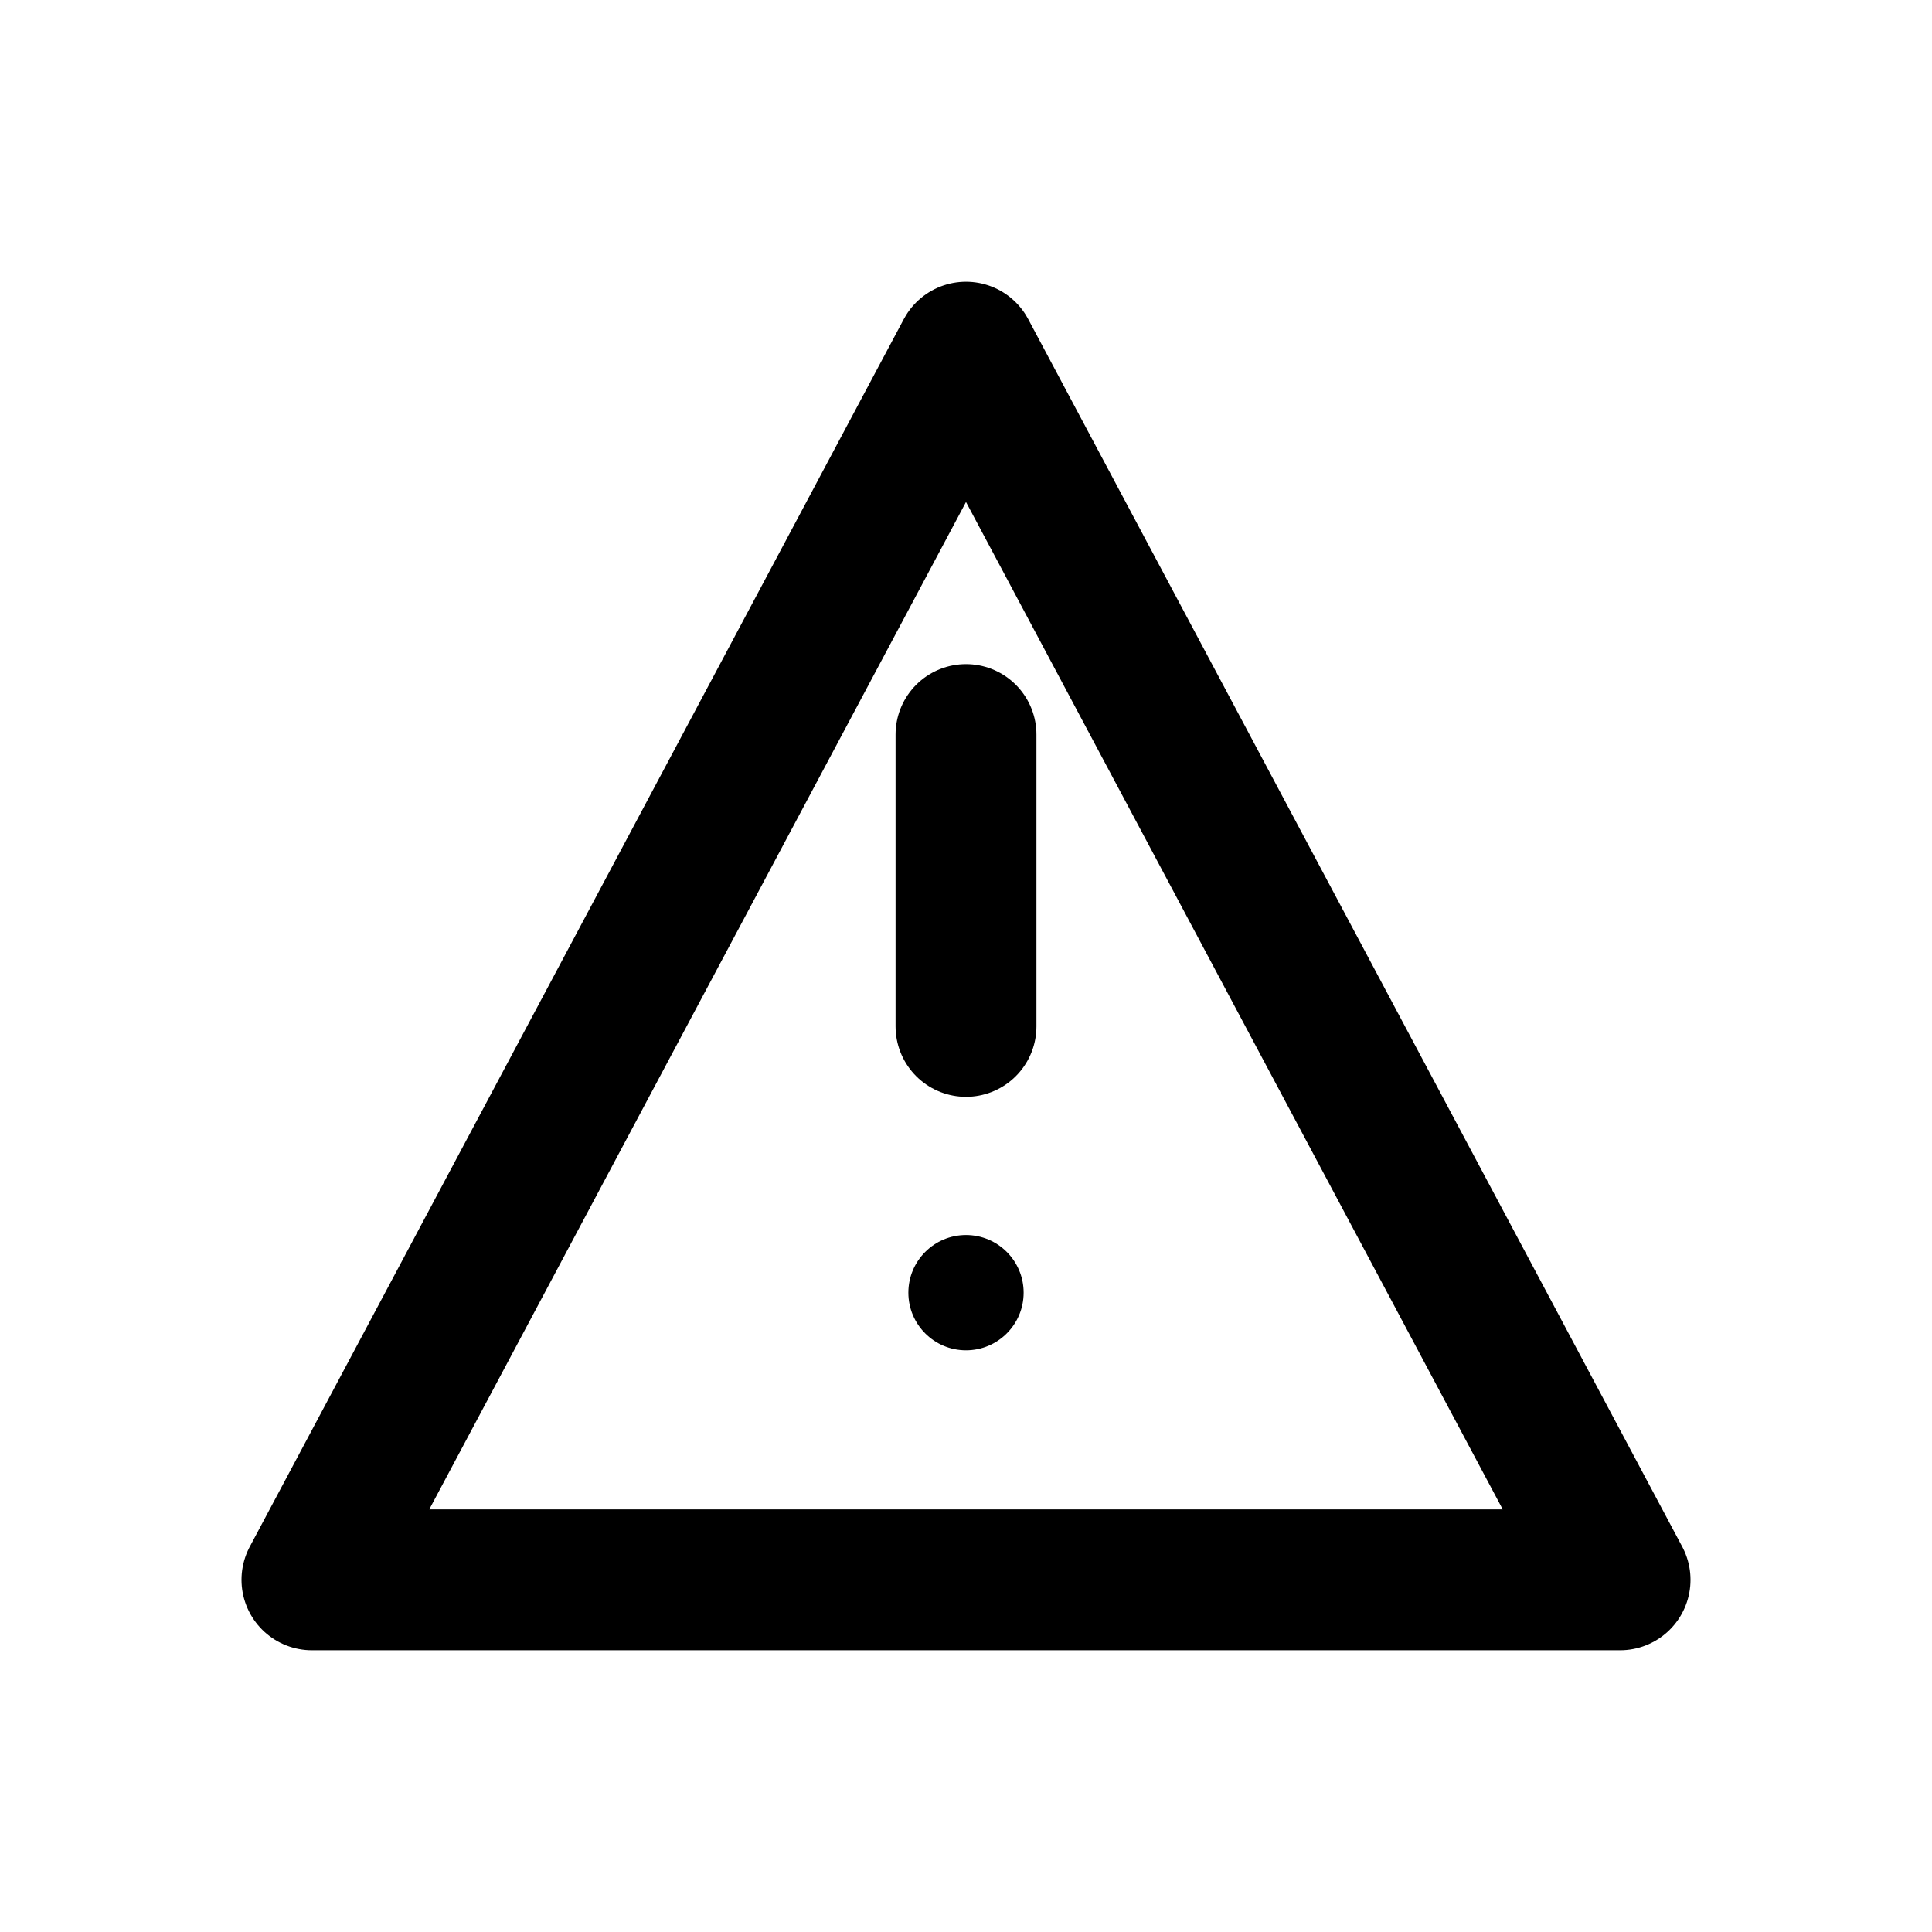
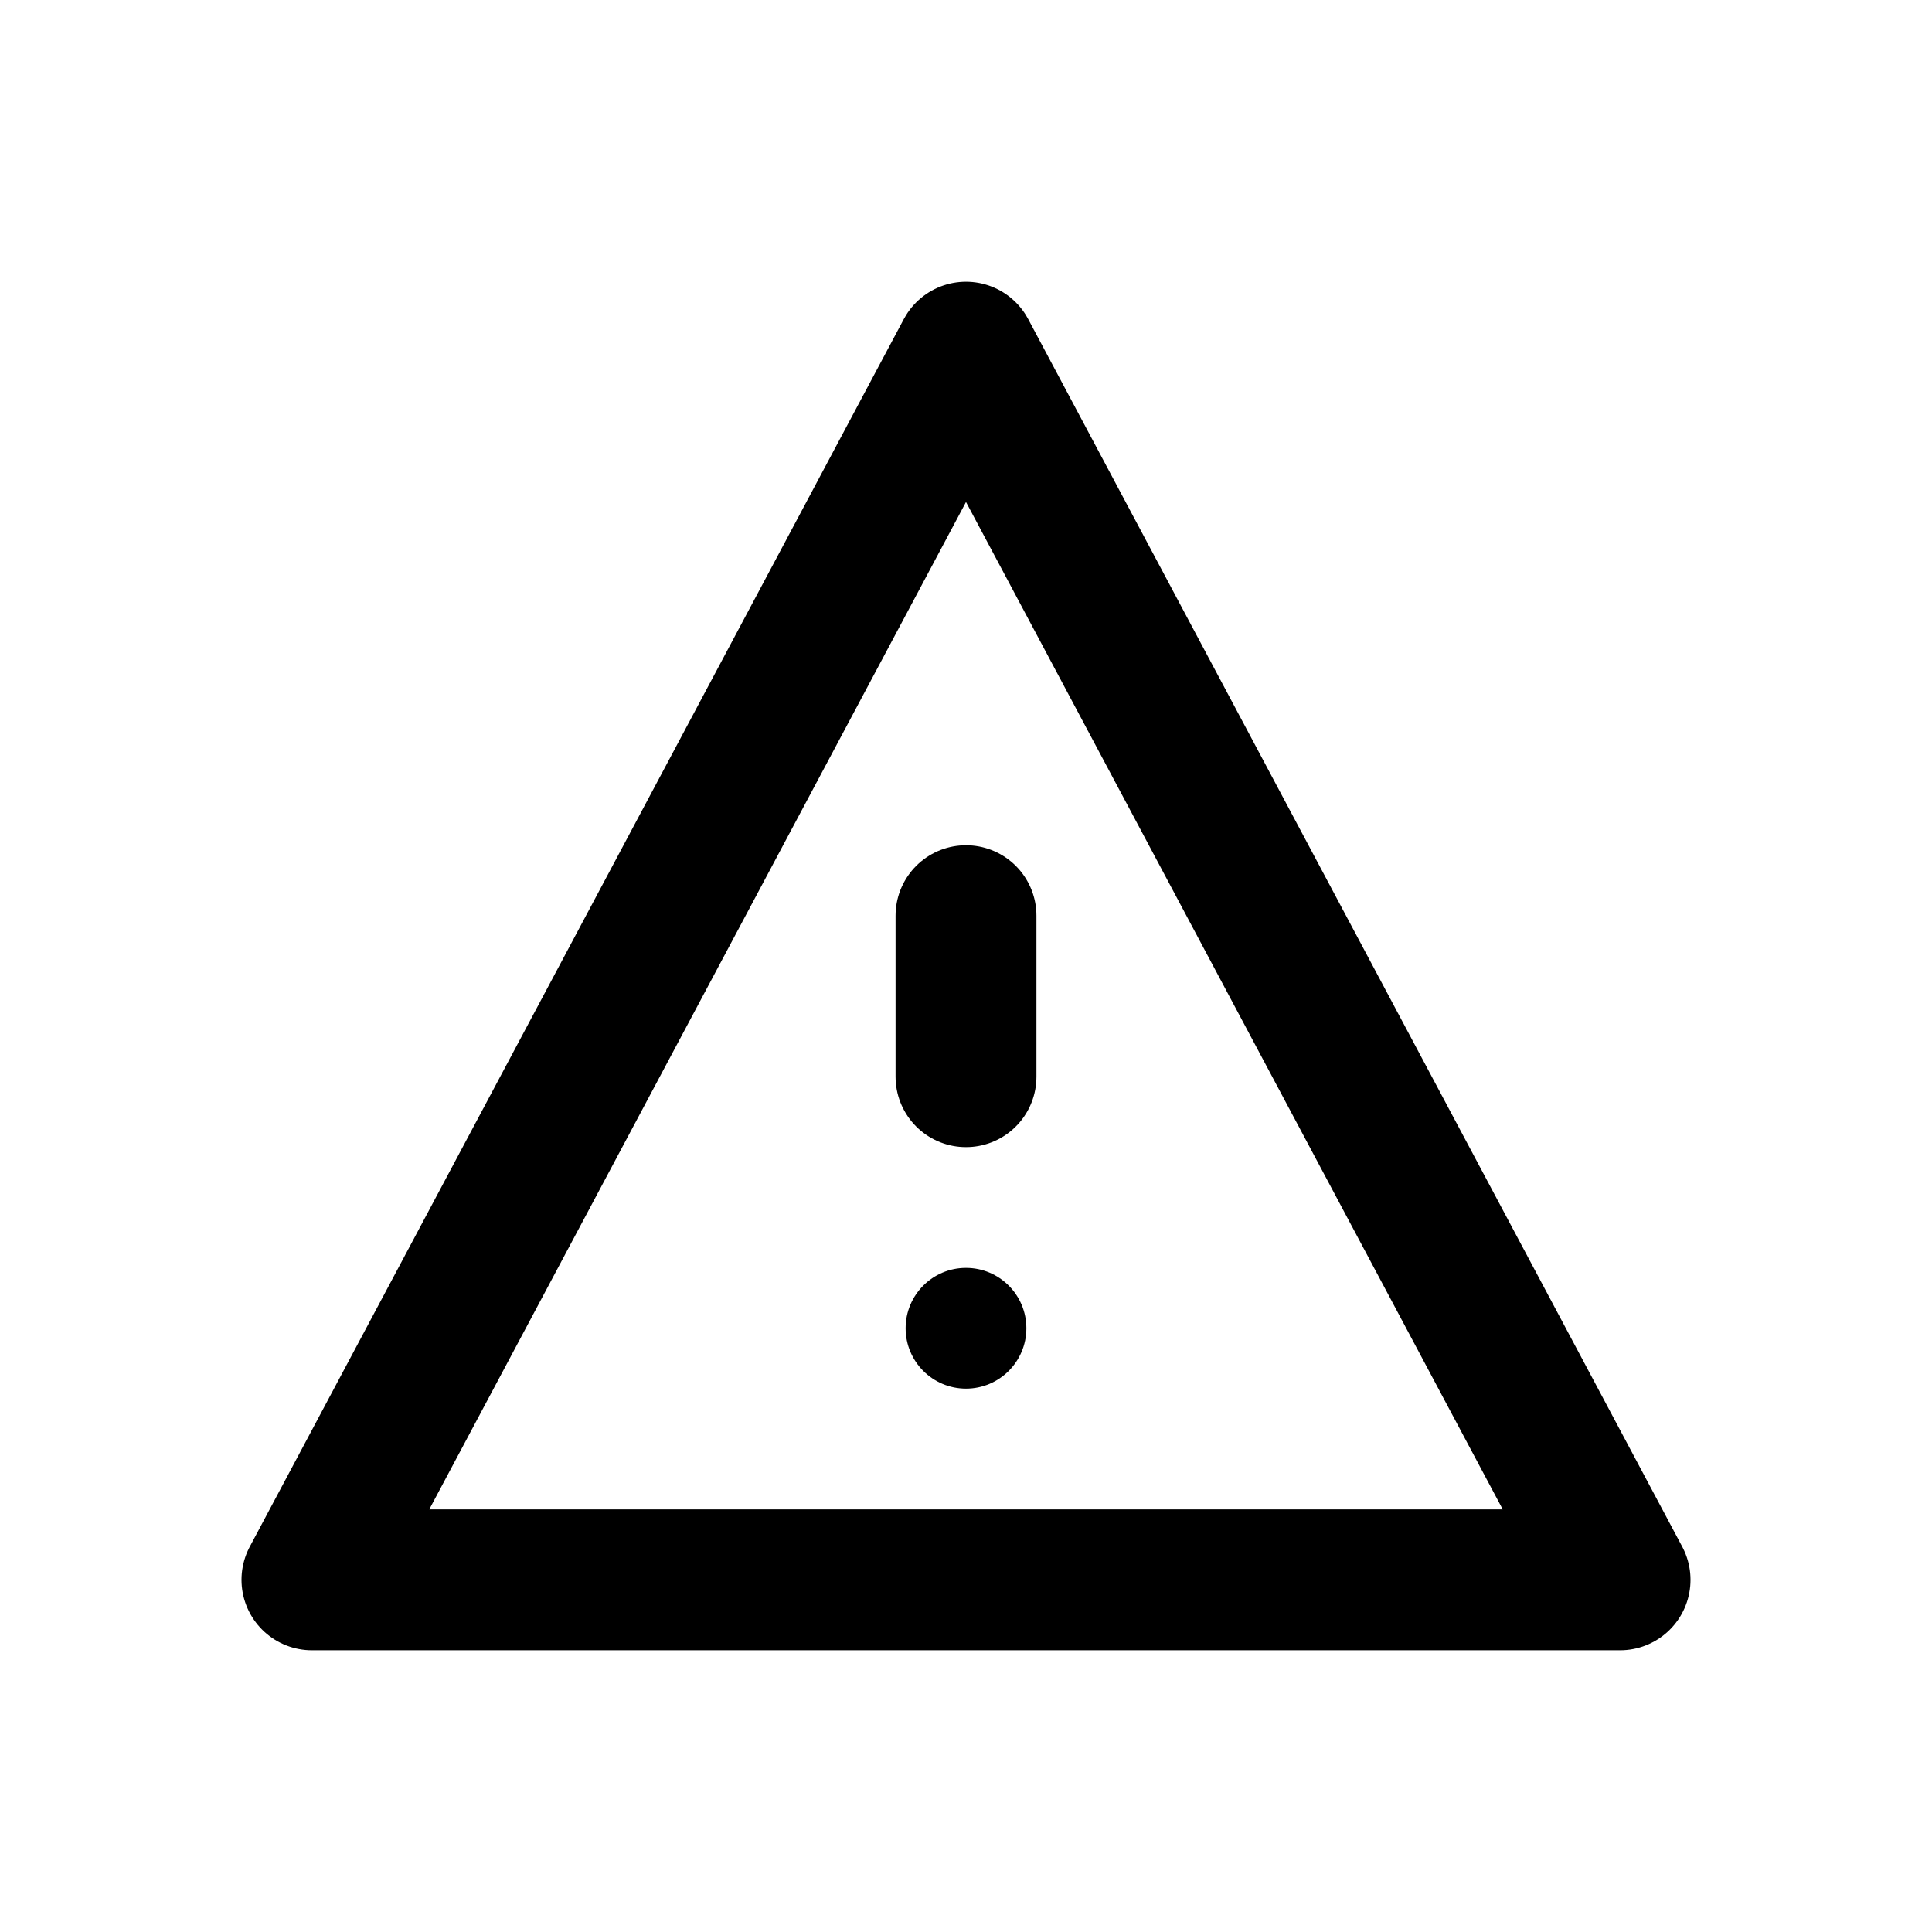
<svg xmlns="http://www.w3.org/2000/svg" width="24" height="24" viewBox="0 0 24 24" fill="none" stroke="currentColor" stroke-width="1.75" stroke-linecap="round" stroke-linejoin="round" aria-hidden="true" focusable="false">
  <path d="M12 4.375L20.125 19.625H3.875Z" />
-   <path d="M12 9.125V12.75" />
-   <circle cx="12" cy="16.058" r="0.716" fill="currentColor" stroke="none" />
+   <path d="M12 11.375V13.375" />
+   <circle cx="12" cy="16.5" r="0.75" fill="currentColor" stroke="none" />
</svg>
